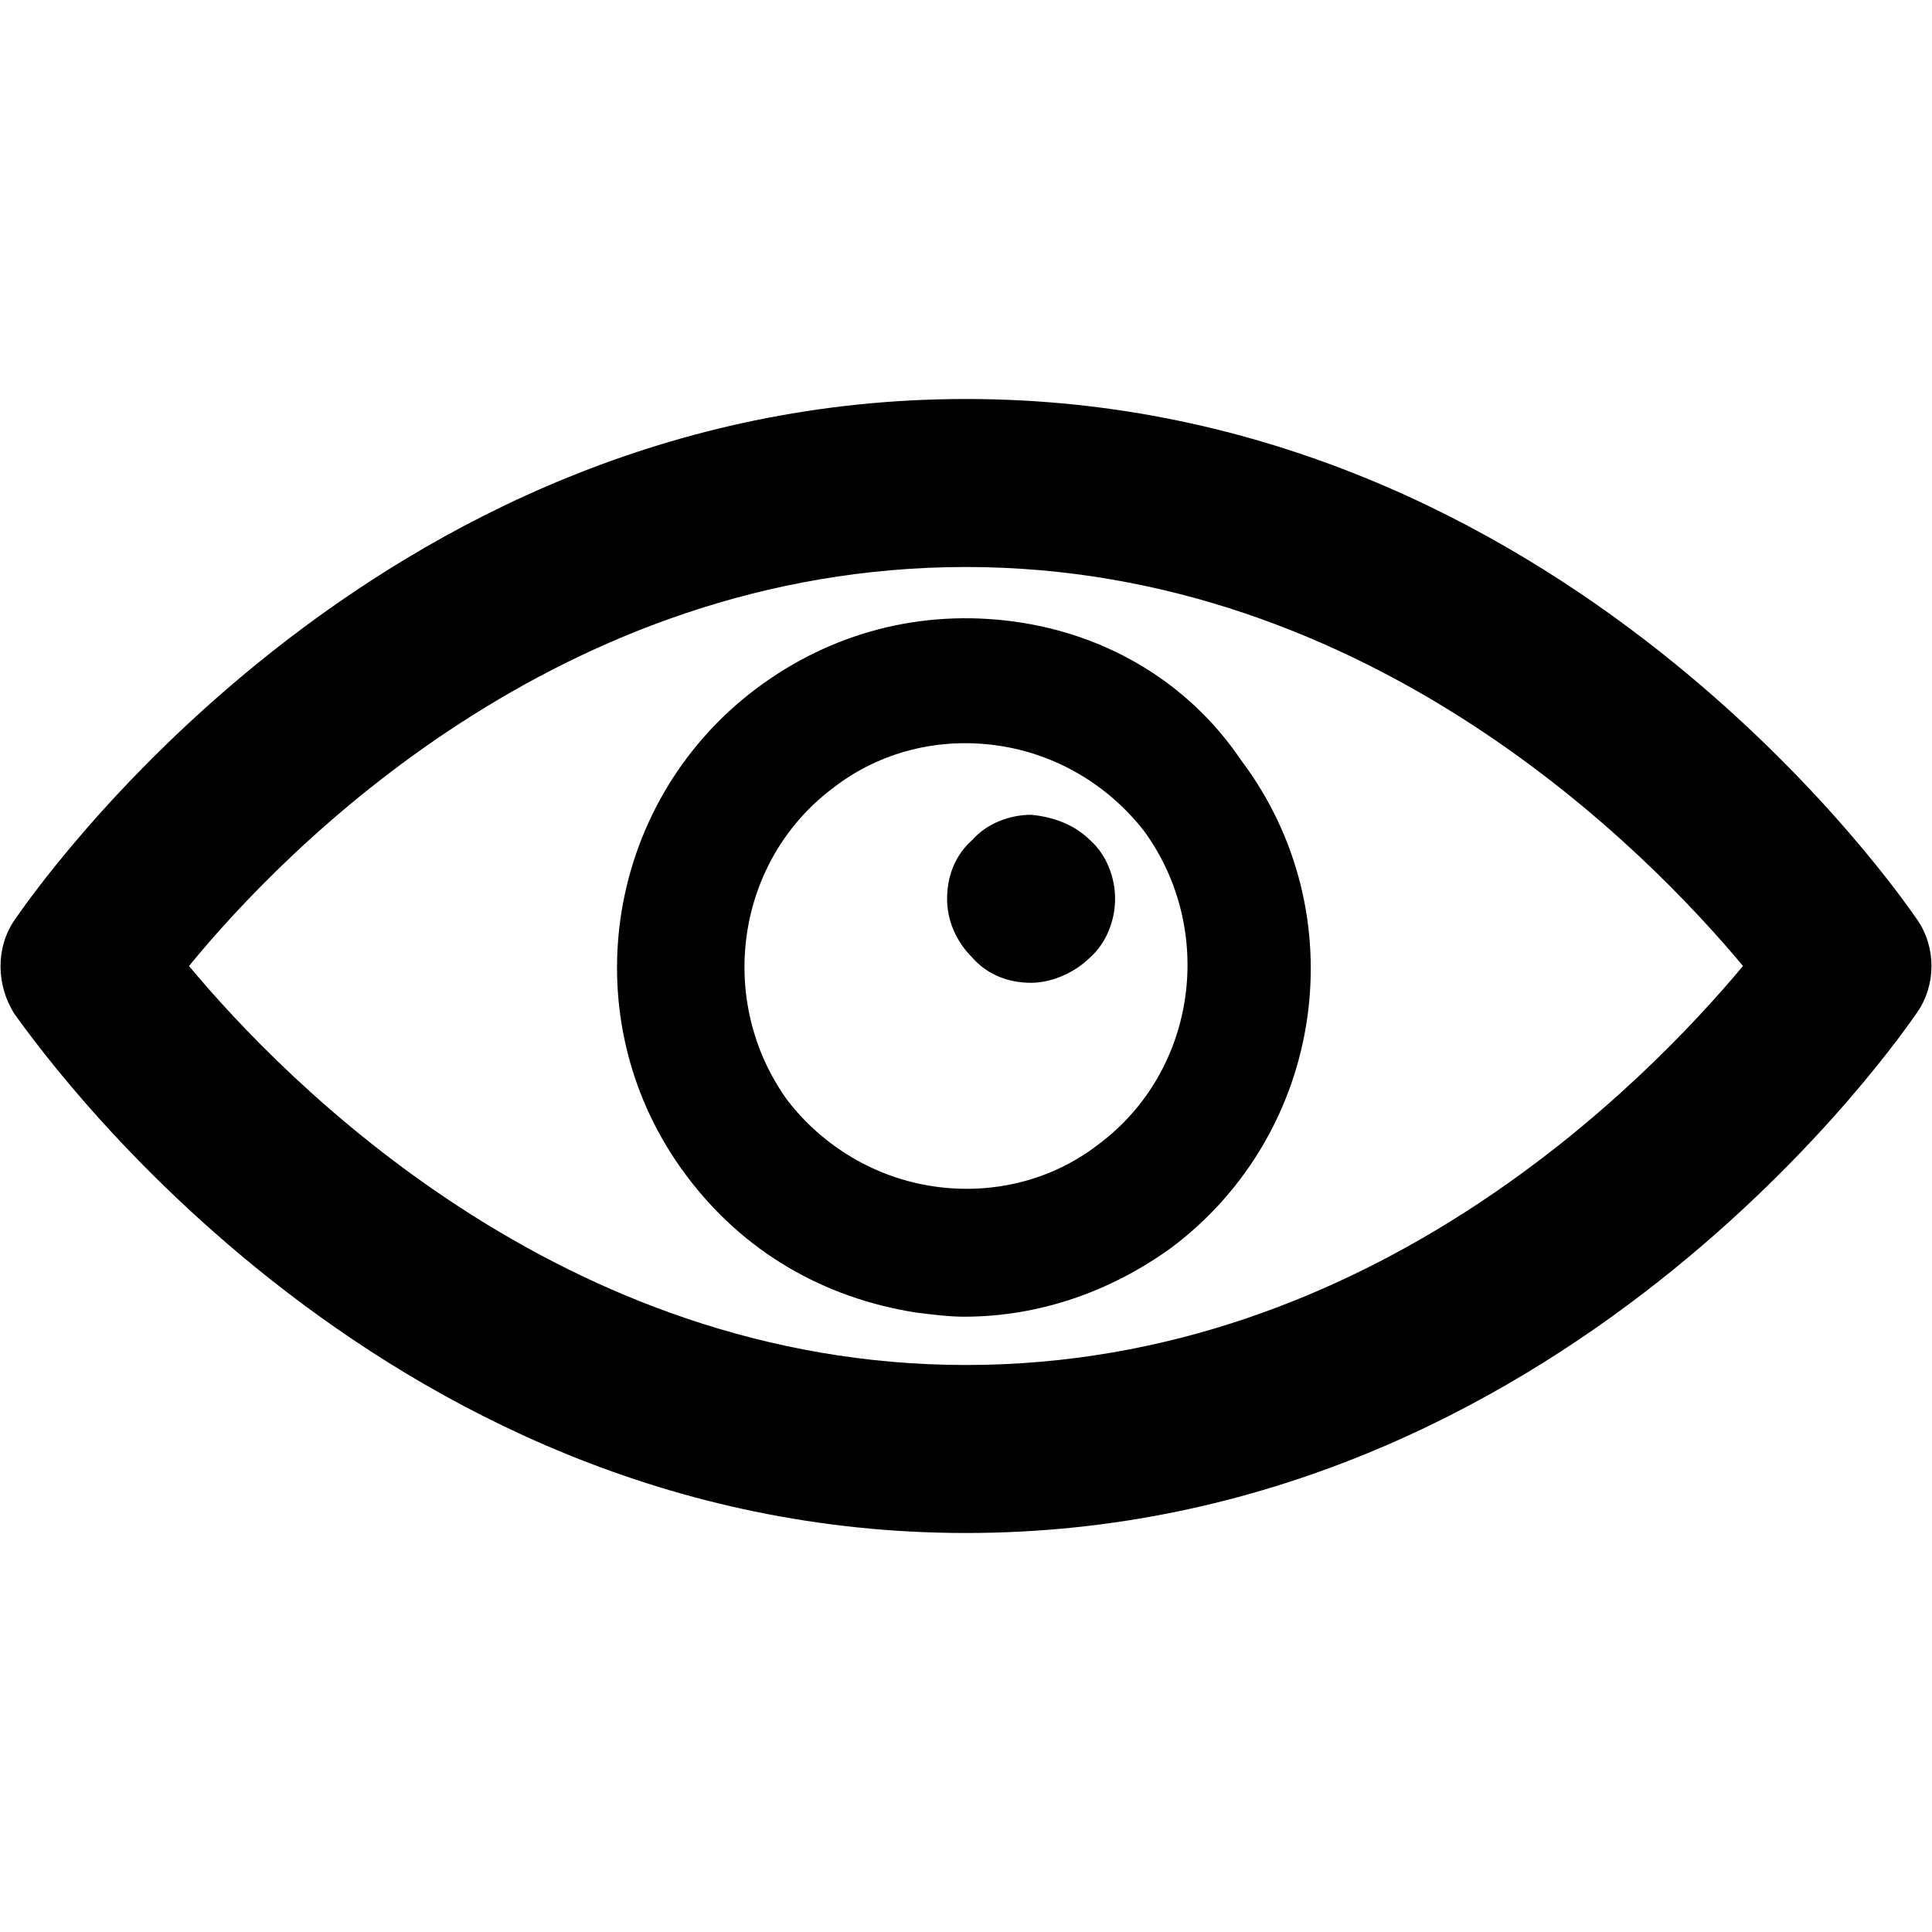
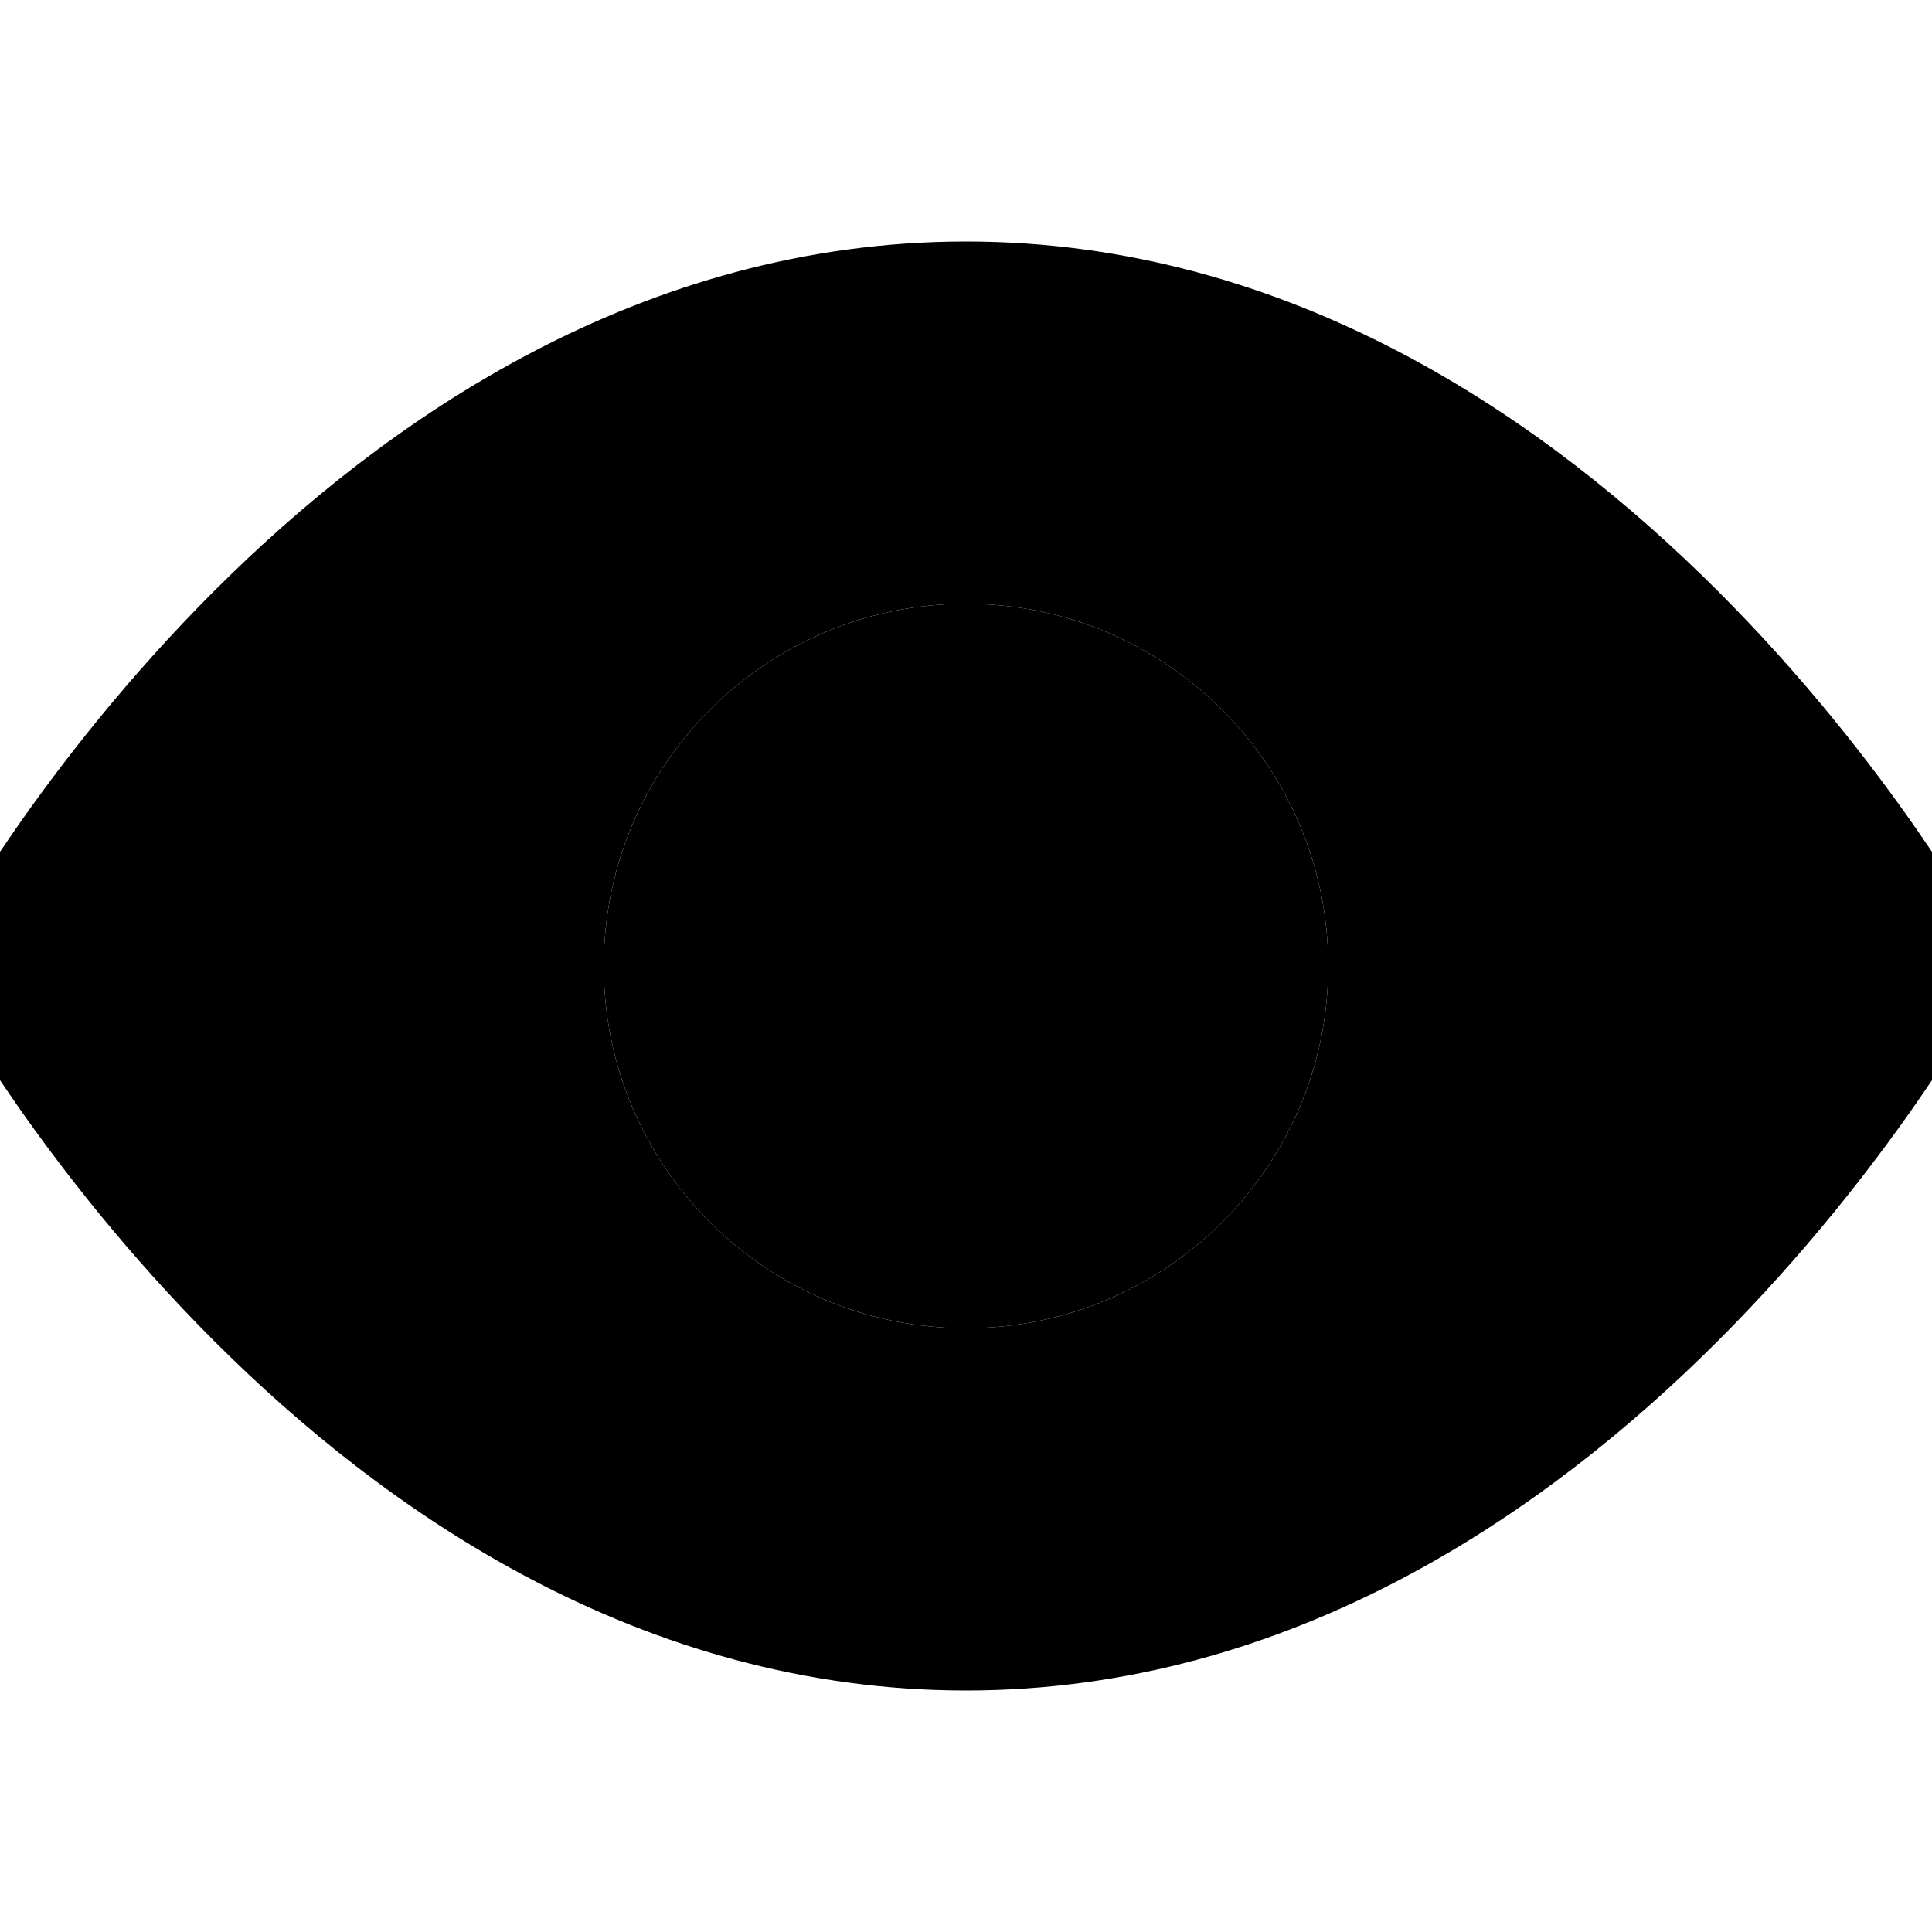
- <svg xmlns="http://www.w3.org/2000/svg" version="1.1" id="Layer_1" x="0px" y="0px" width="92px" height="92px" viewBox="0 0 92 92" enable-background="new 0 0 92 92" xml:space="preserve" fill="#000000">
-   <path id="XMLID_1239_" d="M91.3,43.8C90.6,42.8,74.4,19,46,19C17.6,19,1.4,42.8,0.7,43.8c-0.9,1.3-0.9,3.1,0,4.5  C1.4,49.2,17.6,73,46,73c28.4,0,44.6-23.8,45.3-24.8C92.2,46.9,92.2,45.1,91.3,43.8z M46,65C26.7,65,13.5,51.4,9,46  c4.5-5.5,17.6-19,37-19c19.3,0,32.5,13.6,37,19C78.4,51.5,65.3,65,46,65z M48.3,29.6c-4.4-0.6-8.7,0.5-12.3,3.2c0,0,0,0,0,0  c-7.3,5.5-8.8,15.9-3.3,23.2c2.7,3.6,6.5,5.8,10.9,6.5c0.8,0.1,1.6,0.2,2.3,0.2c3.6,0,7-1.2,9.9-3.3c7.3-5.5,8.8-15.9,3.3-23.2  C56.6,32.5,52.7,30.2,48.3,29.6z M52.3,54.5c-2.2,1.7-5,2.4-7.8,2c-2.8-0.4-5.3-1.9-7-4.1C34.1,47.7,35,41,39.7,37.5  c2.2-1.7,5-2.4,7.8-2c2.8,0.4,5.3,1.9,7,4.1C57.9,44.3,57,51,52.3,54.5z M51.9,40c0.8,0.7,1.2,1.8,1.2,2.8c0,1-0.4,2.1-1.2,2.8  c-0.7,0.7-1.8,1.2-2.8,1.2c-1.1,0-2.1-0.4-2.8-1.2c-0.8-0.8-1.2-1.8-1.2-2.8c0-1.1,0.4-2.1,1.2-2.8c0.7-0.8,1.8-1.2,2.8-1.2  C50.2,38.9,51.2,39.3,51.9,40z" fill="#000000" />
+ <svg xmlns="http://www.w3.org/2000/svg" width="16" height="16" fill="rgb(0, 0, 0)" viewBox="0 0 16 16" stroke="#000000">
+   <path d="M10.5 8a2.5 2.5 0 1 1-5 0 2.5 2.5 0 0 1 5 0z" />
+   <path d="M0 8s3-5.5 8-5.5S16 8 16 8s-3 5.5-8 5.5S0 8 0 8zm8 3.5a3.5 3.5 0 1 0 0-7 3.5 3.5 0 0 0 0 7z" />
</svg>
